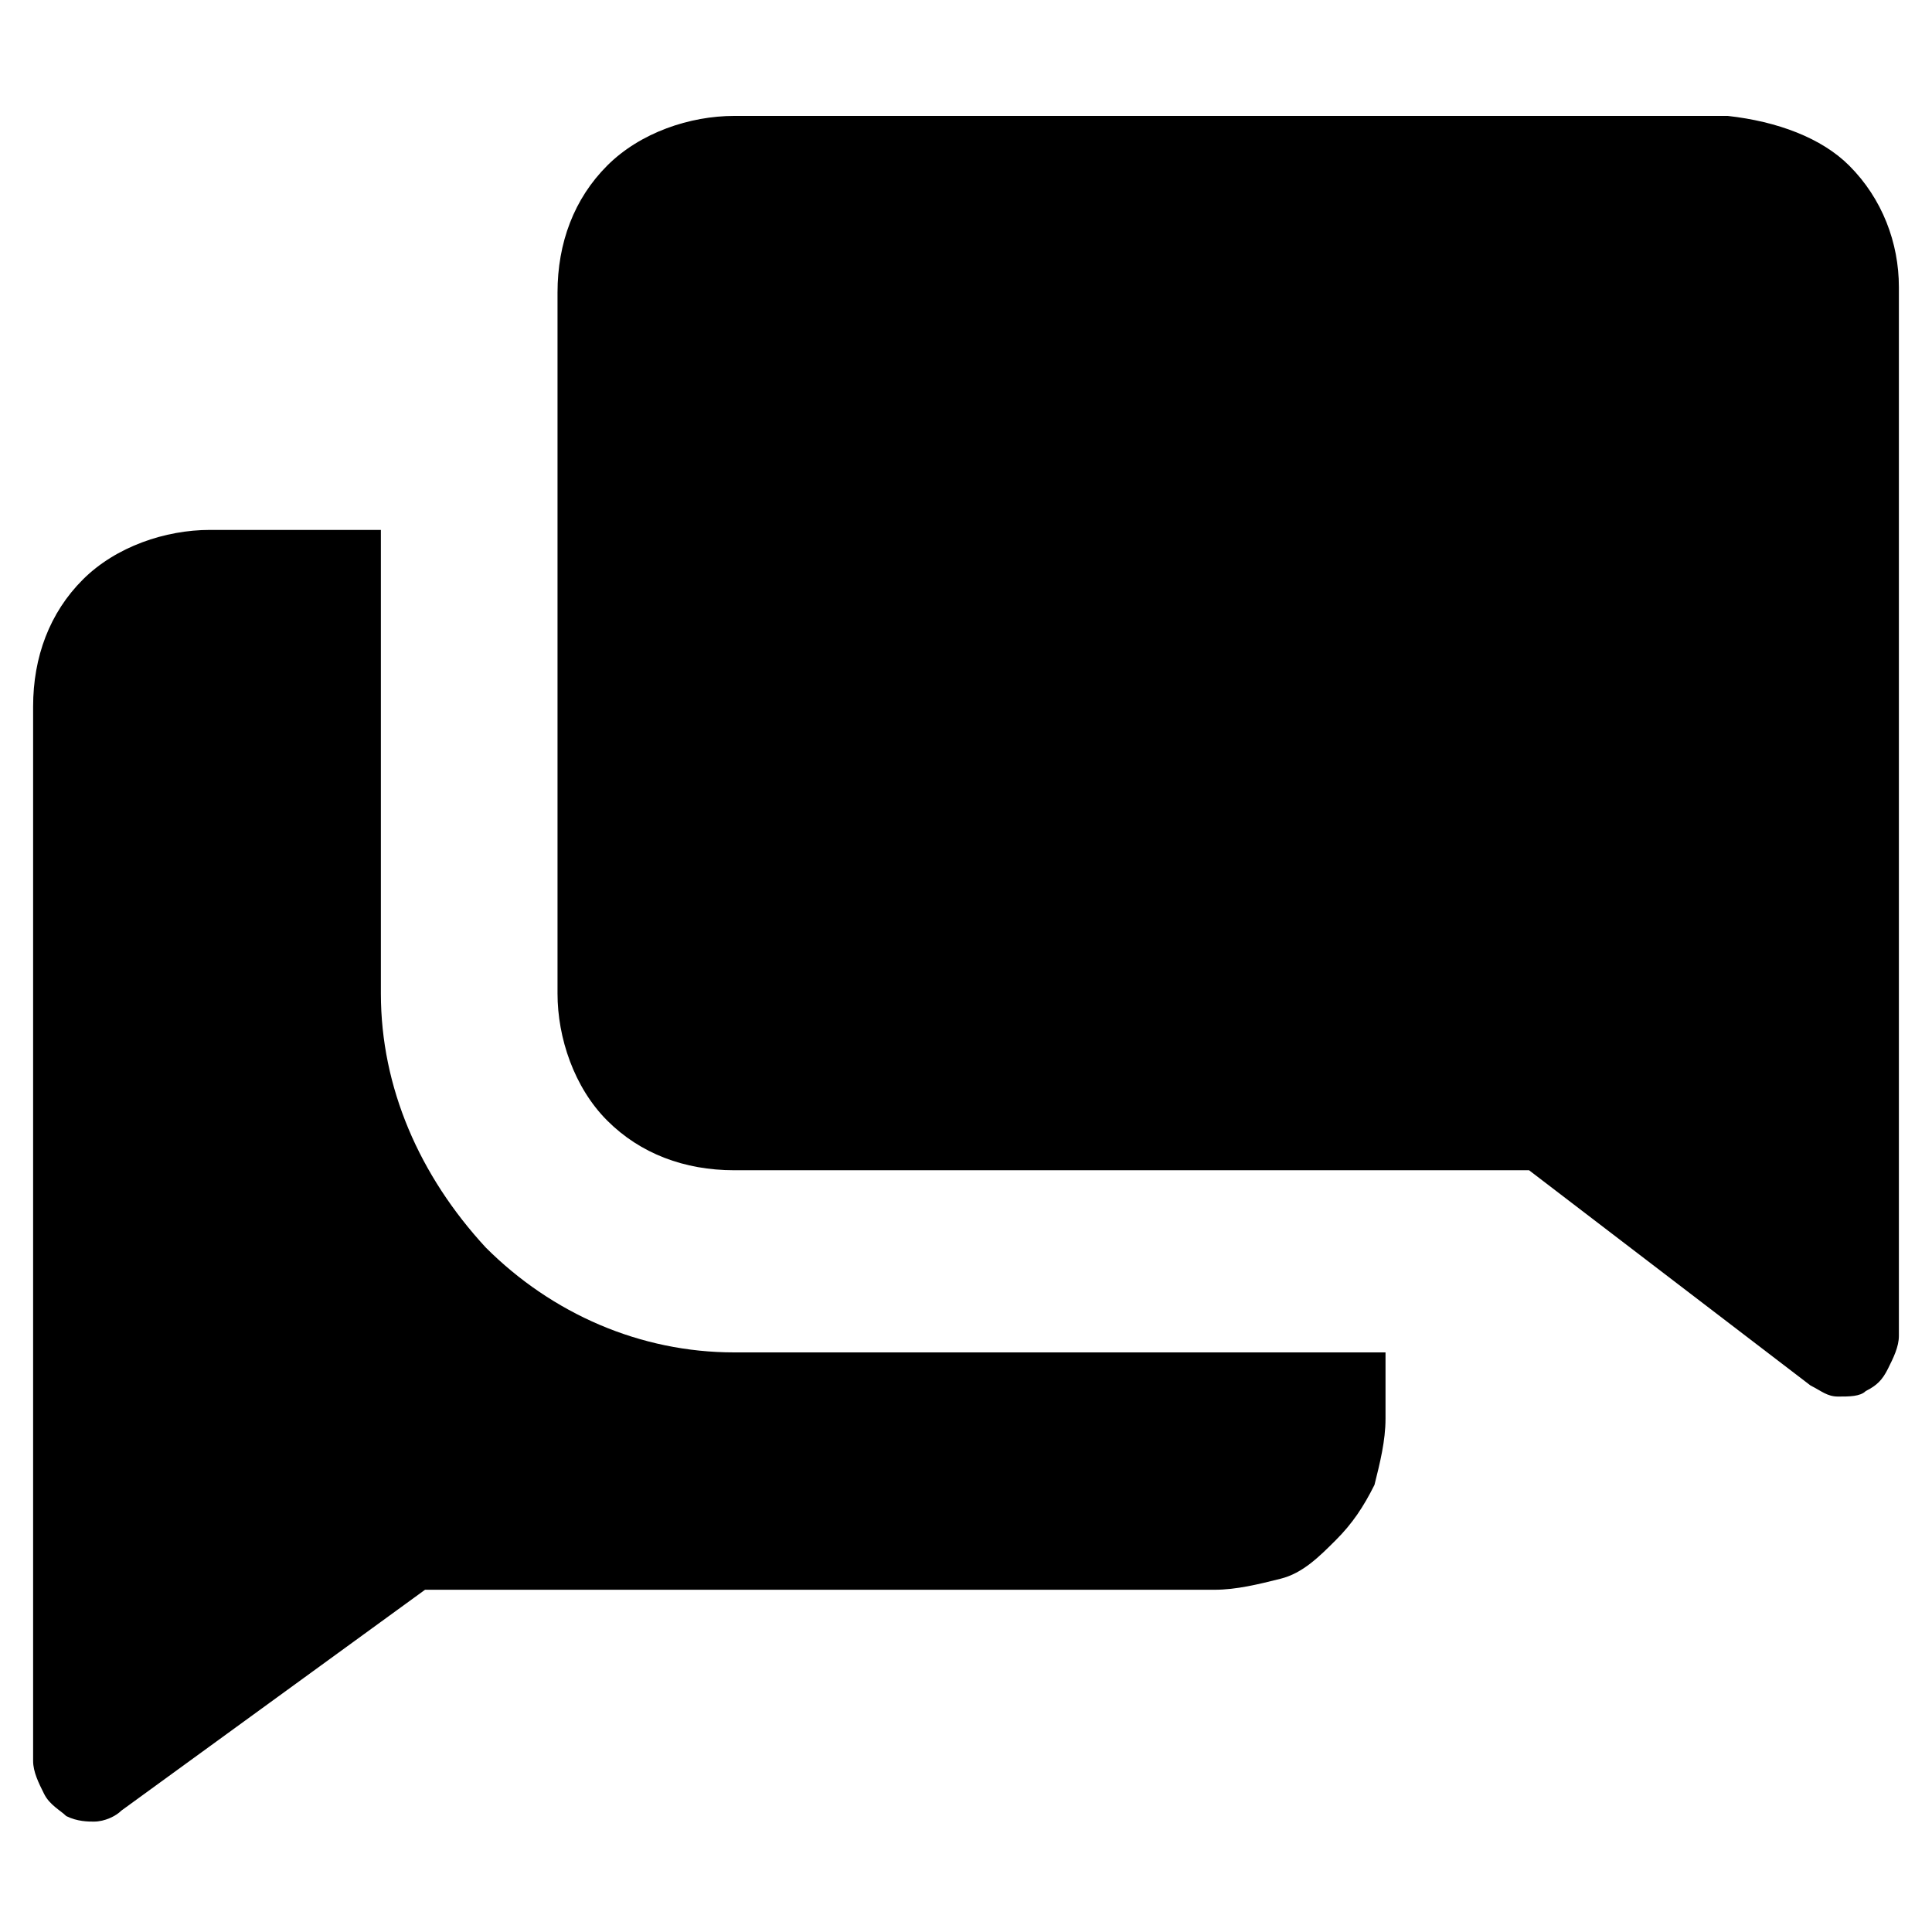
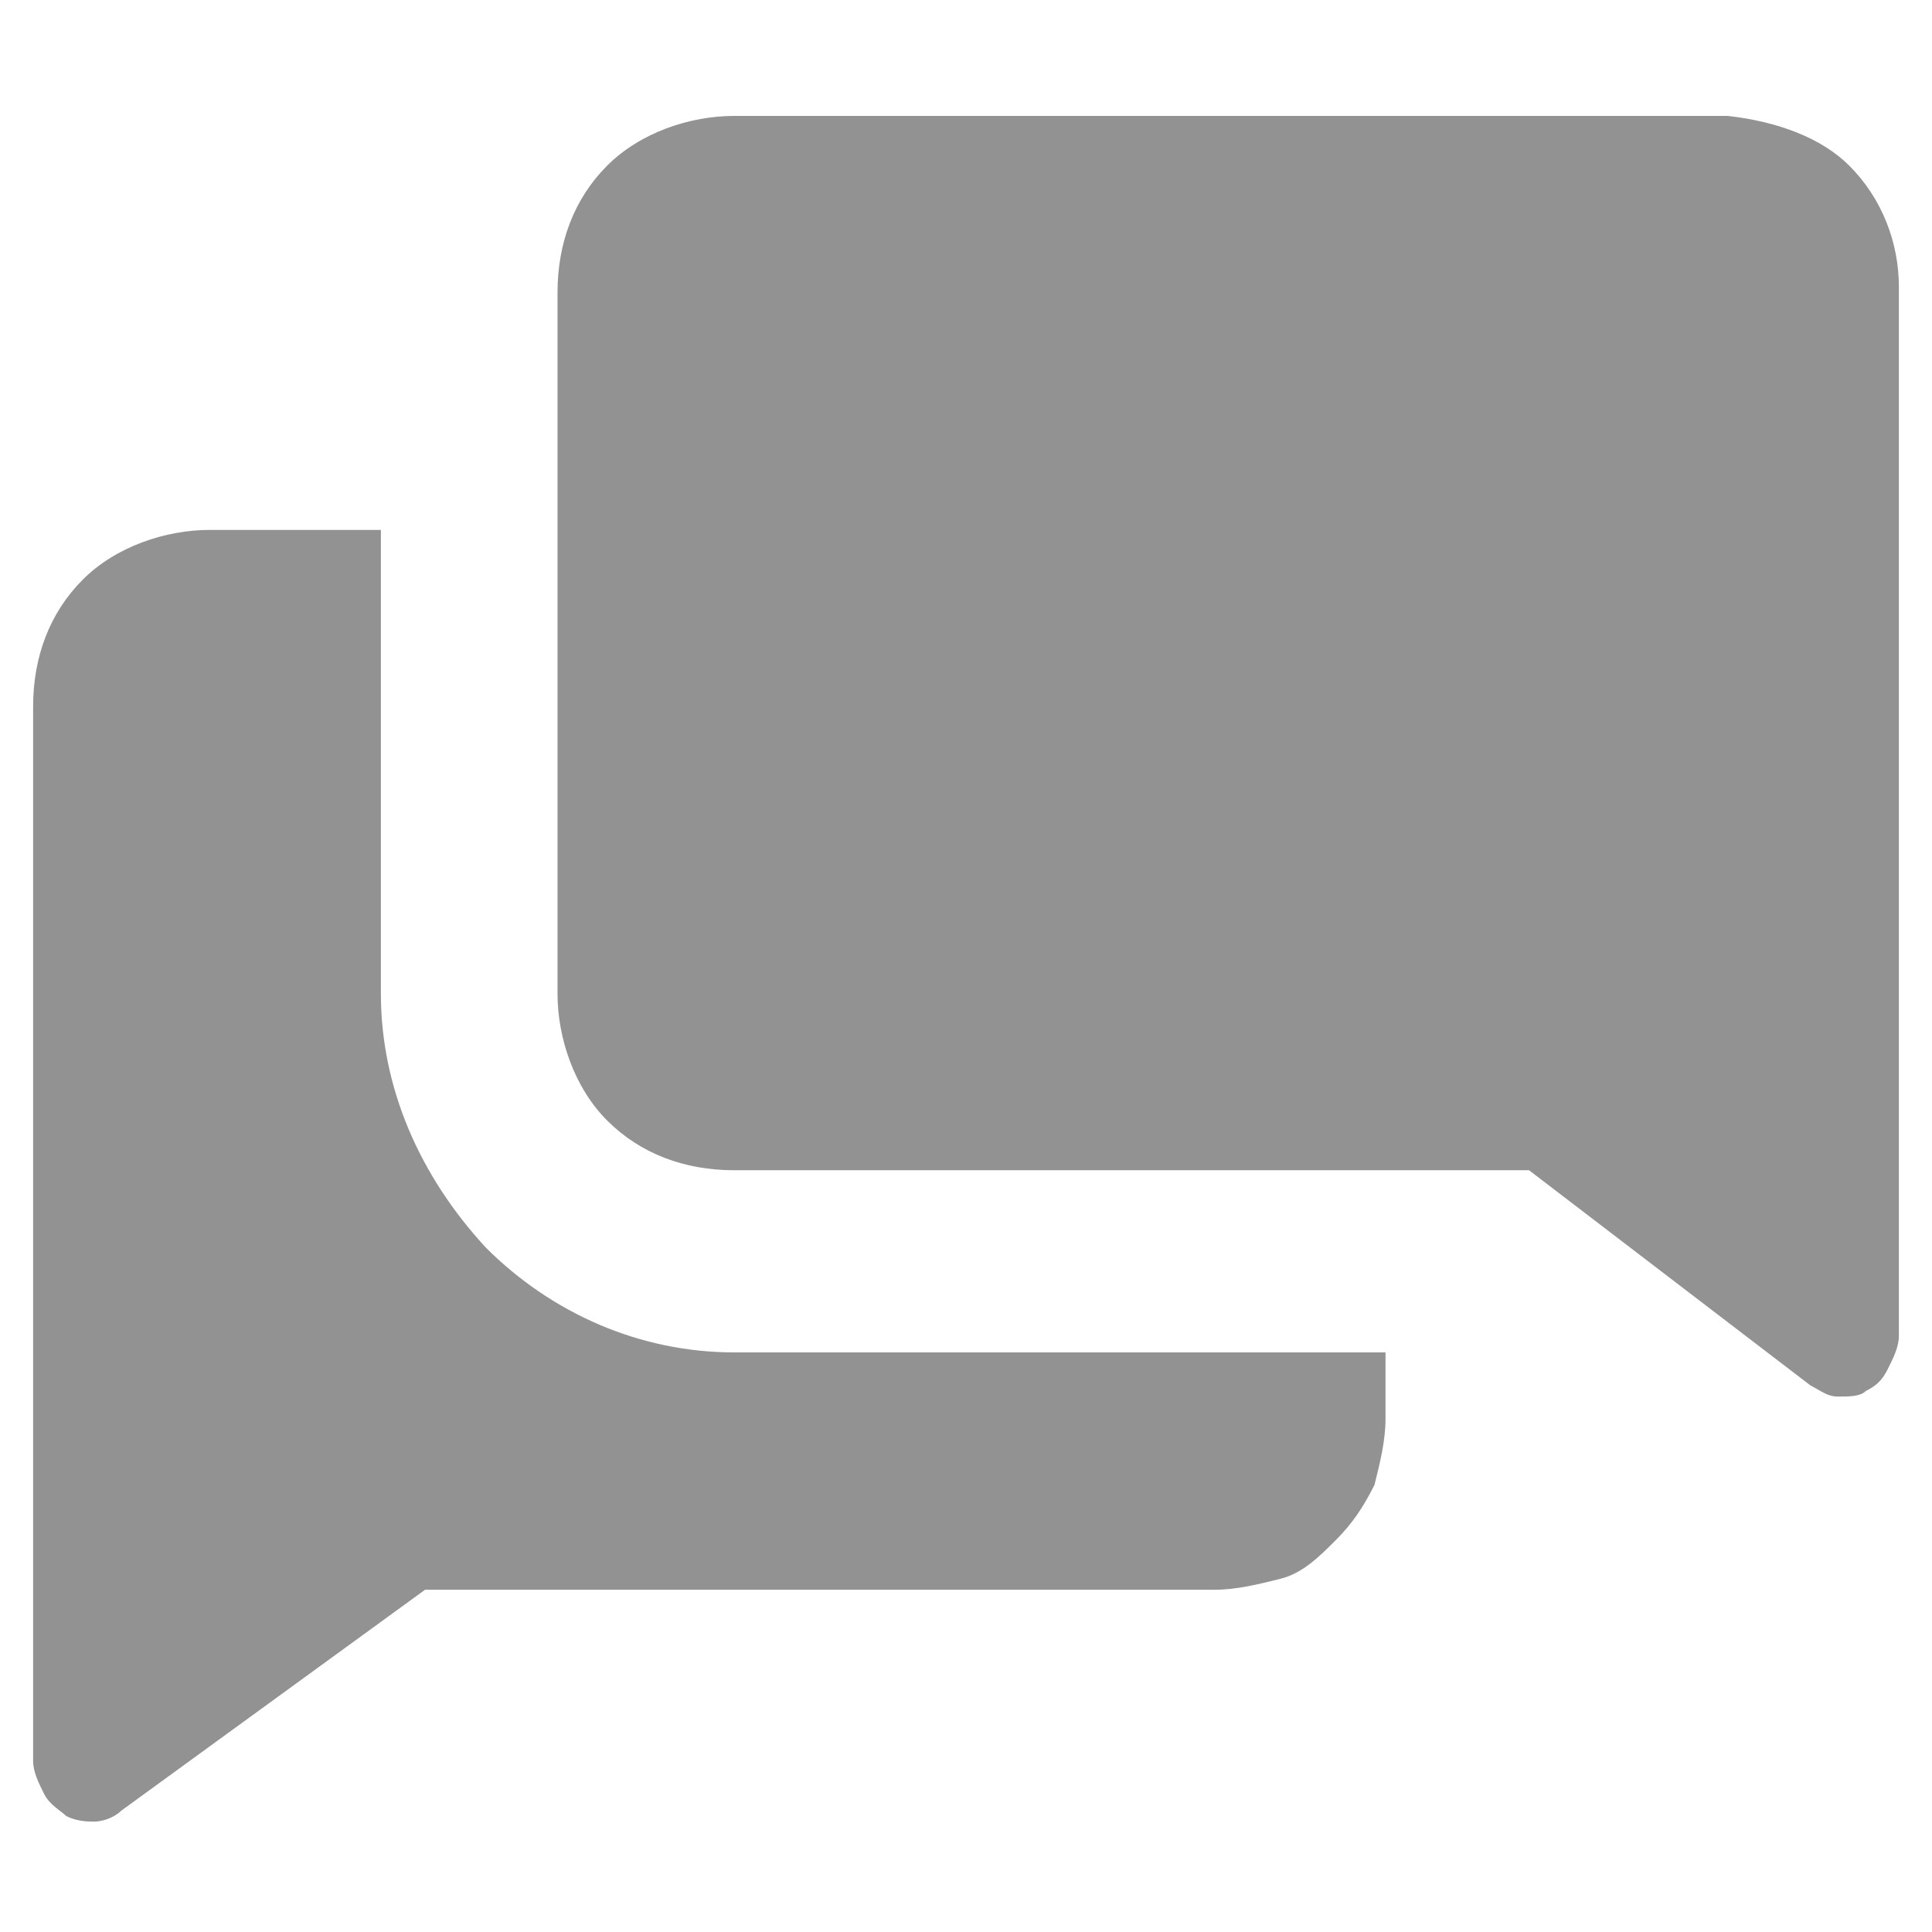
- <svg xmlns="http://www.w3.org/2000/svg" version="1.1" x="0px" y="0px" viewBox="0 0 35 35" style="enable-background:new 0 0 35 35;" xml:space="preserve">
+ <svg xmlns="http://www.w3.org/2000/svg" version="1.1" id="Capa_1" x="0px" y="0px" viewBox="0 0 35 35" style="enable-background:new 0 0 35 35;" xml:space="preserve">
  <style type="text/css">
	.st0{display:none;}
	.st1{display:inline;}
	.st2{display:inline;fill-rule:evenodd;clip-rule:evenodd;}
+ 	.st3{fill:#929292;}
</style>
-   <g id="Capa_1" class="st0">
-     <path class="st1" d="M34.4,11.6c-0.1-0.5-0.7-1-1.3-1c-0.1,0-0.7,0.1-1.2,0.3c-0.5,0.1-1,0.3-1,0.2c0,0-0.4-1-0.9-2.1   c-0.5-1.2-0.9-2.3-1-2.5c-0.4-0.8-1.5-1.7-2.5-1.9C25.9,4.6,9,4.6,8.4,4.7C7.5,5,6.6,5.6,6.2,6.3C6,6.5,5.5,7.6,5,8.8   C4.5,10,4.1,11,4.1,11.1c0,0.1-0.2,0.1-1-0.2c-0.5-0.1-1.1-0.3-1.2-0.3c-0.6,0-1.1,0.5-1.3,1c-0.1,0.3-0.1,1.6,0,2   c0.2,0.6,0.8,1.2,1.4,1.3C2.5,15,2.5,15,2.4,15.1c0,0.1-0.2,0.5-0.3,0.9c-0.3,0.9-0.6,2.1-0.7,3c0,0.3-0.1,2.6-0.1,5.2   c0,4.4,0,4.6,0.1,4.9c0.2,0.5,0.6,0.9,1,1c0.3,0.1,0.5,0.1,1.8,0.1c1.7,0,2-0.1,2.5-0.6c0.4-0.5,0.5-0.8,0.5-2.2v-1.2l20.3,0l0,1.3   c0,0.8,0.1,1.4,0.1,1.5c0.2,0.4,0.5,0.7,0.8,0.9l0.4,0.2l1.5,0c1.3,0,1.6,0,1.9-0.1c0.4-0.1,0.9-0.5,1.1-1l0.2-0.4v-4.9   c0-4.4,0-5-0.1-5.6c-0.2-0.9-0.4-2-0.7-2.8c-0.3-0.7-0.2-0.7,0.2-0.7c0.6,0,1.4-0.7,1.5-1.3C34.5,13.2,34.5,12,34.4,11.6z" />
+   <g id="Capa_1_00000111896318345834388100000014852463961571993480_" class="st0">
+     <path class="st1" d="M34.4,11.6c-0.1-0.5-0.7-1-1.3-1c-0.1,0-0.7,0.1-1.2,0.3c-0.5,0.1-1,0.3-1,0.2c0,0-0.4-1-0.9-2.1   c-0.5-1.2-0.9-2.3-1-2.5c-0.4-0.8-1.5-1.7-2.5-1.9c-0.6,0-17.5,0-18.1,0.1C7.5,5,6.6,5.6,6.2,6.3C6,6.5,5.5,7.6,5,8.8   S4.1,11,4.1,11.1s-0.2,0.1-1-0.2c-0.5-0.1-1.1-0.3-1.2-0.3c-0.6,0-1.1,0.5-1.3,1c-0.1,0.3-0.1,1.6,0,2c0.2,0.6,0.8,1.2,1.4,1.3   C2.5,15,2.5,15,2.4,15.1c0,0.1-0.2,0.5-0.3,0.9c-0.3,0.9-0.6,2.1-0.7,3c0,0.3-0.1,2.6-0.1,5.2c0,4.4,0,4.6,0.1,4.9   c0.2,0.5,0.6,0.9,1,1c0.3,0.1,0.5,0.1,1.8,0.1c1.7,0,2-0.1,2.5-0.6c0.4-0.5,0.5-0.8,0.5-2.2v-1.2h20.3v1.3c0,0.8,0.1,1.4,0.1,1.5   c0.2,0.4,0.5,0.7,0.8,0.9l0.4,0.2h1.5c1.3,0,1.6,0,1.9-0.1c0.4-0.1,0.9-0.5,1.1-1l0.2-0.4v-4.9c0-4.4,0-5-0.1-5.6   c-0.2-0.9-0.4-2-0.7-2.8c-0.3-0.7-0.2-0.7,0.2-0.7c0.6,0,1.4-0.7,1.5-1.3C34.5,13.2,34.5,12,34.4,11.6z" />
  </g>
-   <g id="Capa_2" class="st0">
-     <path class="st2" d="M5.3,17.7v6.9c0,3.6,0,5.3,0.1,5.5c0.1,0.4,0.6,0.8,0.9,0.9C6.6,31,7.9,31,10.7,31h4.1h5.4h4.1   c2.7,0,4.2,0,4.3-0.1c0.4-0.1,0.8-0.4,0.9-0.8c0.1-0.3,0.1-0.6,0.1-5.5v-7c1.6,1.3,2.6,2.2,2.7,2.2c0.1,0,0.2,0,0.4,0   c0.2,0,0.4-0.2,1-1c0.4-0.5,0.8-1,0.8-1.1c0.1-0.4,0-0.5-2.4-2.5l-2.4-2l0-4.5l0-4.5l-0.2-0.2L29.3,4l-2.1,0c-1.4,0-2.2,0-2.4,0   c-0.5,0.1-0.5,0.1-0.5,2.6v0l0,2.2l-2.7-2.3c-2.9-2.4-3-2.5-3.8-2.6c-0.2,0-0.5,0-0.7,0c-0.2,0-0.5,0.1-0.7,0.2   c-0.2,0.1-3.5,2.8-8,6.6c-7.3,6.1-7.9,6.5-7.8,6.9c0,0,0,0.1,0,0.1c0,0.1,0.4,0.6,0.8,1.1c0.6,0.8,0.8,0.9,1,1c0.1,0,0.3,0,0.4,0   C2.7,19.8,3.8,19,5.3,17.7z" />
+   <g id="Capa_2_00000159430714793620402640000010859298132554017690_" class="st0">
+     <path class="st2" d="M5.3,17.7v6.9c0,3.6,0,5.3,0.1,5.5C5.5,30.5,6,30.9,6.3,31c0.3,0,1.6,0,4.4,0h4.1h5.4h4.1c2.7,0,4.2,0,4.3-0.1   c0.4-0.1,0.8-0.4,0.9-0.8c0.1-0.3,0.1-0.6,0.1-5.5v-7c1.6,1.3,2.6,2.2,2.7,2.2c0.1,0,0.2,0,0.4,0s0.4-0.2,1-1   c0.4-0.5,0.8-1,0.8-1.1c0.1-0.4,0-0.5-2.4-2.5l-2.4-2V8.7V4.2L29.5,4l-0.2,0h-2.1c-1.4,0-2.2,0-2.4,0c-0.5,0.1-0.5,0.1-0.5,2.6l0,0   v2.2l-2.7-2.3c-2.9-2.4-3-2.5-3.8-2.6c-0.2,0-0.5,0-0.7,0S16.6,4,16.4,4.1s-3.5,2.8-8,6.6c-7.3,6.1-7.9,6.5-7.8,6.9v0.1   c0,0.1,0.4,0.6,0.8,1.1c0.6,0.8,0.8,0.9,1,1c0.1,0,0.3,0,0.4,0C2.7,19.8,3.8,19,5.3,17.7z" />
  </g>
  <g id="Capa_3" class="st0">
-     <path class="st1" d="M3.9,33.6c-0.9,0-1.7-0.3-2.4-1c-0.7-0.7-1-1.5-1-2.4V11.6c0-0.9,0.3-1.7,1-2.4s1.5-1,2.4-1h6.8V4.8   c0-0.9,0.3-1.7,1-2.4c0.7-0.7,1.5-1,2.4-1h6.8c0.9,0,1.7,0.3,2.4,1c0.7,0.7,1,1.5,1,2.4v3.4h6.8c0.9,0,1.7,0.3,2.4,1   c0.7,0.7,1,1.5,1,2.4v18.6c0,0.9-0.3,1.7-1,2.4c-0.7,0.7-1.5,1-2.4,1H3.9z M14.1,8.2h6.8V4.8h-6.8V8.2z" />
+     <path class="st1" d="M3.9,33.6c-0.9,0-1.7-0.3-2.4-1s-1-1.5-1-2.4V11.6c0-0.9,0.3-1.7,1-2.4s1.5-1,2.4-1h6.8V4.8   c0-0.9,0.3-1.7,1-2.4s1.5-1,2.4-1h6.8c0.9,0,1.7,0.3,2.4,1c0.7,0.7,1,1.5,1,2.4v3.4h6.8c0.9,0,1.7,0.3,2.4,1s1,1.5,1,2.4v18.6   c0,0.9-0.3,1.7-1,2.4s-1.5,1-2.4,1C31.1,33.6,3.9,33.6,3.9,33.6z M14.1,8.2h6.8V4.8h-6.8C14.1,4.8,14.1,8.2,14.1,8.2z" />
  </g>
  <g id="Capa_4" class="st0">
    <g class="st1">
-       <path d="M6.5,2c-1,0.2-1.7,0.6-2.4,1.3C3.2,4.3,2.8,5.2,2.8,6.5c0,0.9,0.1,1.3,0.4,2c0.6,1.1,1.7,2.1,2.9,2.4    c0.6,0.2,1.7,0.1,2.3,0c1.5-0.4,2.8-1.7,3.2-3.3c0.1-0.5,0.1-1.6,0-2.1c-0.1-0.6-0.6-1.5-1.1-2C9.8,2.5,8.8,2.1,7.5,2    C7.1,2,6.7,2,6.5,2z" />
-       <path d="M26.9,2c-1.7,0.3-3.2,1.7-3.6,3.3c-0.2,0.6-0.2,1.7,0,2.3c0.4,1.6,1.6,2.8,3.2,3.3c0.6,0.2,1.7,0.2,2.3,0    c1.2-0.3,2.4-1.3,2.9-2.4c0.3-0.7,0.4-1.2,0.4-2c0-1.3-0.4-2.2-1.3-3.2c-0.9-0.9-1.8-1.3-3-1.3C27.5,2,27.1,2,26.9,2z" />
-       <path d="M16.7,6.6c-1.5,0.2-2.8,0.8-4,2c-0.9,0.9-1.4,1.7-1.8,2.9c-0.2,0.5-0.2,0.7-0.2,1.8c0,1.1,0,1.3,0.2,1.8    c0.5,1.8,1.7,3.4,3.4,4.3c1.9,1,4.5,1,6.4,0c1.7-0.9,2.9-2.5,3.4-4.3c0.1-0.5,0.2-0.7,0.2-1.8c0-1.1,0-1.3-0.2-1.8    c-0.4-1.2-0.9-2.1-1.8-2.9c-1.2-1.2-2.5-1.8-4.2-2c-0.4,0-0.7-0.1-0.8-0.1C17.4,6.5,17.1,6.5,16.7,6.6z" />
-       <path d="M2.1,11.2c-0.9,0.5-1.4,1.7-1.6,4.4c-0.1,1.4-0.1,2.4,0.2,2.9c0.3,0.8,1.2,1.3,2.2,1.6c0.3,0.1,0.9,0.1,1.9,0.1h1.4    l0.4-0.4c1-1,2.2-1.6,3.6-1.8l0.6-0.1l-0.1-0.2c-0.6-0.9-1-1.8-1.2-2.8c-0.1-0.6-0.1-0.9-0.1-1.7l0-1L9,12.3    c-0.8,0.2-2.1,0.3-2.8,0.1c-0.8-0.2-1.6-0.5-2.6-0.9C2.7,11,2.5,11,2.1,11.2z" />
-       <path d="M31.4,11.5c-0.9,0.5-2,0.9-2.7,1c-0.7,0.1-1.9,0-2.7-0.2l-0.6-0.2l0,1c0,0.8,0,1.1-0.1,1.7c-0.2,1-0.6,2-1.2,2.8L24,17.8    l0.6,0.1c1.5,0.2,2.7,0.8,3.6,1.8l0.4,0.4h1.4c1,0,1.6,0,1.9-0.1c1-0.2,1.9-0.8,2.2-1.6c0.2-0.4,0.2-0.5,0.2-1.2    c0-0.9-0.1-2.3-0.2-3.2c-0.2-1.2-0.6-2.1-1-2.5C32.7,10.9,32.5,11,31.4,11.5z" />
+       <path d="M6.5,2c-1,0.2-1.7,0.6-2.4,1.3c-0.9,1-1.3,1.9-1.3,3.2c0,0.9,0.1,1.3,0.4,2c0.6,1.1,1.7,2.1,2.9,2.4    c0.6,0.2,1.7,0.1,2.3,0c1.5-0.4,2.8-1.7,3.2-3.3c0.1-0.5,0.1-1.6,0-2.1c-0.1-0.6-0.6-1.5-1.1-2c-0.7-1-1.7-1.4-3-1.5    C7.1,2,6.7,2,6.5,2z" />
+       <path d="M26.9,2c-1.7,0.3-3.2,1.7-3.6,3.3c-0.2,0.6-0.2,1.7,0,2.3c0.4,1.6,1.6,2.8,3.2,3.3c0.6,0.2,1.7,0.2,2.3,0    c1.2-0.3,2.4-1.3,2.9-2.4c0.3-0.7,0.4-1.2,0.4-2c0-1.3-0.4-2.2-1.3-3.2C29.9,2.4,29,2,27.8,2C27.5,2,27.1,2,26.9,2z" />
+       <path d="M16.7,6.6c-1.5,0.2-2.8,0.8-4,2c-0.9,0.9-1.4,1.7-1.8,2.9c-0.2,0.5-0.2,0.7-0.2,1.8s0,1.3,0.2,1.8    c0.5,1.8,1.7,3.4,3.4,4.3c1.9,1,4.5,1,6.4,0c1.7-0.9,2.9-2.5,3.4-4.3c0.1-0.5,0.2-0.7,0.2-1.8s0-1.3-0.2-1.8    c-0.4-1.2-0.9-2.1-1.8-2.9c-1.2-1.2-2.5-1.8-4.2-2c-0.4,0-0.7-0.1-0.8-0.1C17.4,6.5,17.1,6.5,16.7,6.6z" />
+       <path d="M2.1,11.2c-0.9,0.5-1.4,1.7-1.6,4.4C0.4,17,0.4,18,0.7,18.5c0.3,0.8,1.2,1.3,2.2,1.6c0.3,0.1,0.9,0.1,1.9,0.1h1.4l0.4-0.4    c1-1,2.2-1.6,3.6-1.8l0.6-0.1l-0.1-0.2c-0.6-0.9-1-1.8-1.2-2.8c-0.1-0.6-0.1-0.9-0.1-1.7v-1L9,12.3c-0.8,0.2-2.1,0.3-2.8,0.1    c-0.8-0.2-1.6-0.5-2.6-0.9C2.7,11,2.5,11,2.1,11.2z" />
+       <path d="M31.4,11.5c-0.9,0.5-2,0.9-2.7,1s-1.9,0-2.7-0.2l-0.6-0.2v1c0,0.8,0,1.1-0.1,1.7c-0.2,1-0.6,2-1.2,2.8L24,17.8l0.6,0.1    c1.5,0.2,2.7,0.8,3.6,1.8l0.4,0.4H30c1,0,1.6,0,1.9-0.1c1-0.2,1.9-0.8,2.2-1.6c0.2-0.4,0.2-0.5,0.2-1.2c0-0.9-0.1-2.3-0.2-3.2    c-0.2-1.2-0.6-2.1-1-2.5C32.7,10.9,32.5,11,31.4,11.5z" />
      <path d="M10.1,19.1c-2.4,0.4-4,2.4-4.7,6c-0.3,1.3-0.3,2.1-0.3,3.6c0,1,0,1.4,0.1,1.8c0.4,1.6,1.6,2.8,3.2,3.1    c0.5,0.1,1,0.1,9.1,0.1s8.6,0,9.1-0.1c1.5-0.3,2.6-1.4,3.1-2.7c0.2-0.7,0.3-1.4,0.2-2.9c-0.2-4.6-1.6-7.6-4.1-8.6    c-0.5-0.2-1.6-0.4-1.9-0.4c-0.2,0-0.5,0.2-0.9,0.4c-0.4,0.2-0.9,0.6-1.2,0.8c-0.3,0.2-0.7,0.4-0.9,0.5c-1.6,0.6-2,0.7-3.3,0.7    c-1.2,0-1.7-0.1-2.9-0.5c-0.8-0.3-0.9-0.3-1.9-1C11.2,18.9,11.2,18.9,10.1,19.1z" />
    </g>
  </g>
  <g id="Capa_5">
    <g>
-       <path d="M6.9,18V9.6H3.8c-0.8,0-1.7,0.3-2.3,0.9c-0.6,0.6-0.9,1.4-0.9,2.3v19.1c0,0.2,0.1,0.4,0.2,0.6c0.1,0.2,0.3,0.3,0.4,0.4    c0.2,0.1,0.4,0.1,0.5,0.1c0.2,0,0.4-0.1,0.5-0.2l5.5-4H22c0.4,0,0.8-0.1,1.2-0.2c0.4-0.1,0.7-0.4,1-0.7c0.3-0.3,0.5-0.6,0.7-1    c0.1-0.4,0.2-0.8,0.2-1.2v-1.2H13.3c-1.7,0-3.3-0.7-4.5-1.9C7.6,21.3,6.9,19.7,6.9,18z" />
-       <path d="M31.3,2.1h-18c-0.8,0-1.7,0.3-2.3,0.9c-0.6,0.6-0.9,1.4-0.9,2.3V18c0,0.8,0.3,1.7,0.9,2.3c0.6,0.6,1.4,0.9,2.3,0.9h14.4    l5.1,3.9c0.2,0.1,0.3,0.2,0.5,0.2c0.2,0,0.4,0,0.5-0.1c0.2-0.1,0.3-0.2,0.4-0.4c0.1-0.2,0.2-0.4,0.2-0.6v-19    c0-0.8-0.3-1.6-0.9-2.2C33,2.5,32.2,2.2,31.3,2.1z" />
+       <path class="st3" d="M6.9,18V9.6H3.8c-0.8,0-1.7,0.3-2.3,0.9c-0.6,0.6-0.9,1.4-0.9,2.3v19.1c0,0.2,0.1,0.4,0.2,0.6    c0.1,0.2,0.3,0.3,0.4,0.4C1.4,33,1.6,33,1.7,33c0.2,0,0.4-0.1,0.5-0.2l5.5-4H22c0.4,0,0.8-0.1,1.2-0.2c0.4-0.1,0.7-0.4,1-0.7    c0.3-0.3,0.5-0.6,0.7-1c0.1-0.4,0.2-0.8,0.2-1.2v-1.2H13.3c-1.7,0-3.3-0.7-4.5-1.9C7.6,21.3,6.9,19.7,6.9,18z" />
+       <path class="st3" d="M31.3,2.1h-18c-0.8,0-1.7,0.3-2.3,0.9s-0.9,1.4-0.9,2.3V18c0,0.8,0.3,1.7,0.9,2.3c0.6,0.6,1.4,0.9,2.3,0.9    h14.4l5.1,3.9c0.2,0.1,0.3,0.2,0.5,0.2s0.4,0,0.5-0.1c0.2-0.1,0.3-0.2,0.4-0.4c0.1-0.2,0.2-0.4,0.2-0.6v-19c0-0.8-0.3-1.6-0.9-2.2    C33,2.5,32.2,2.2,31.3,2.1z" />
    </g>
  </g>
</svg>
